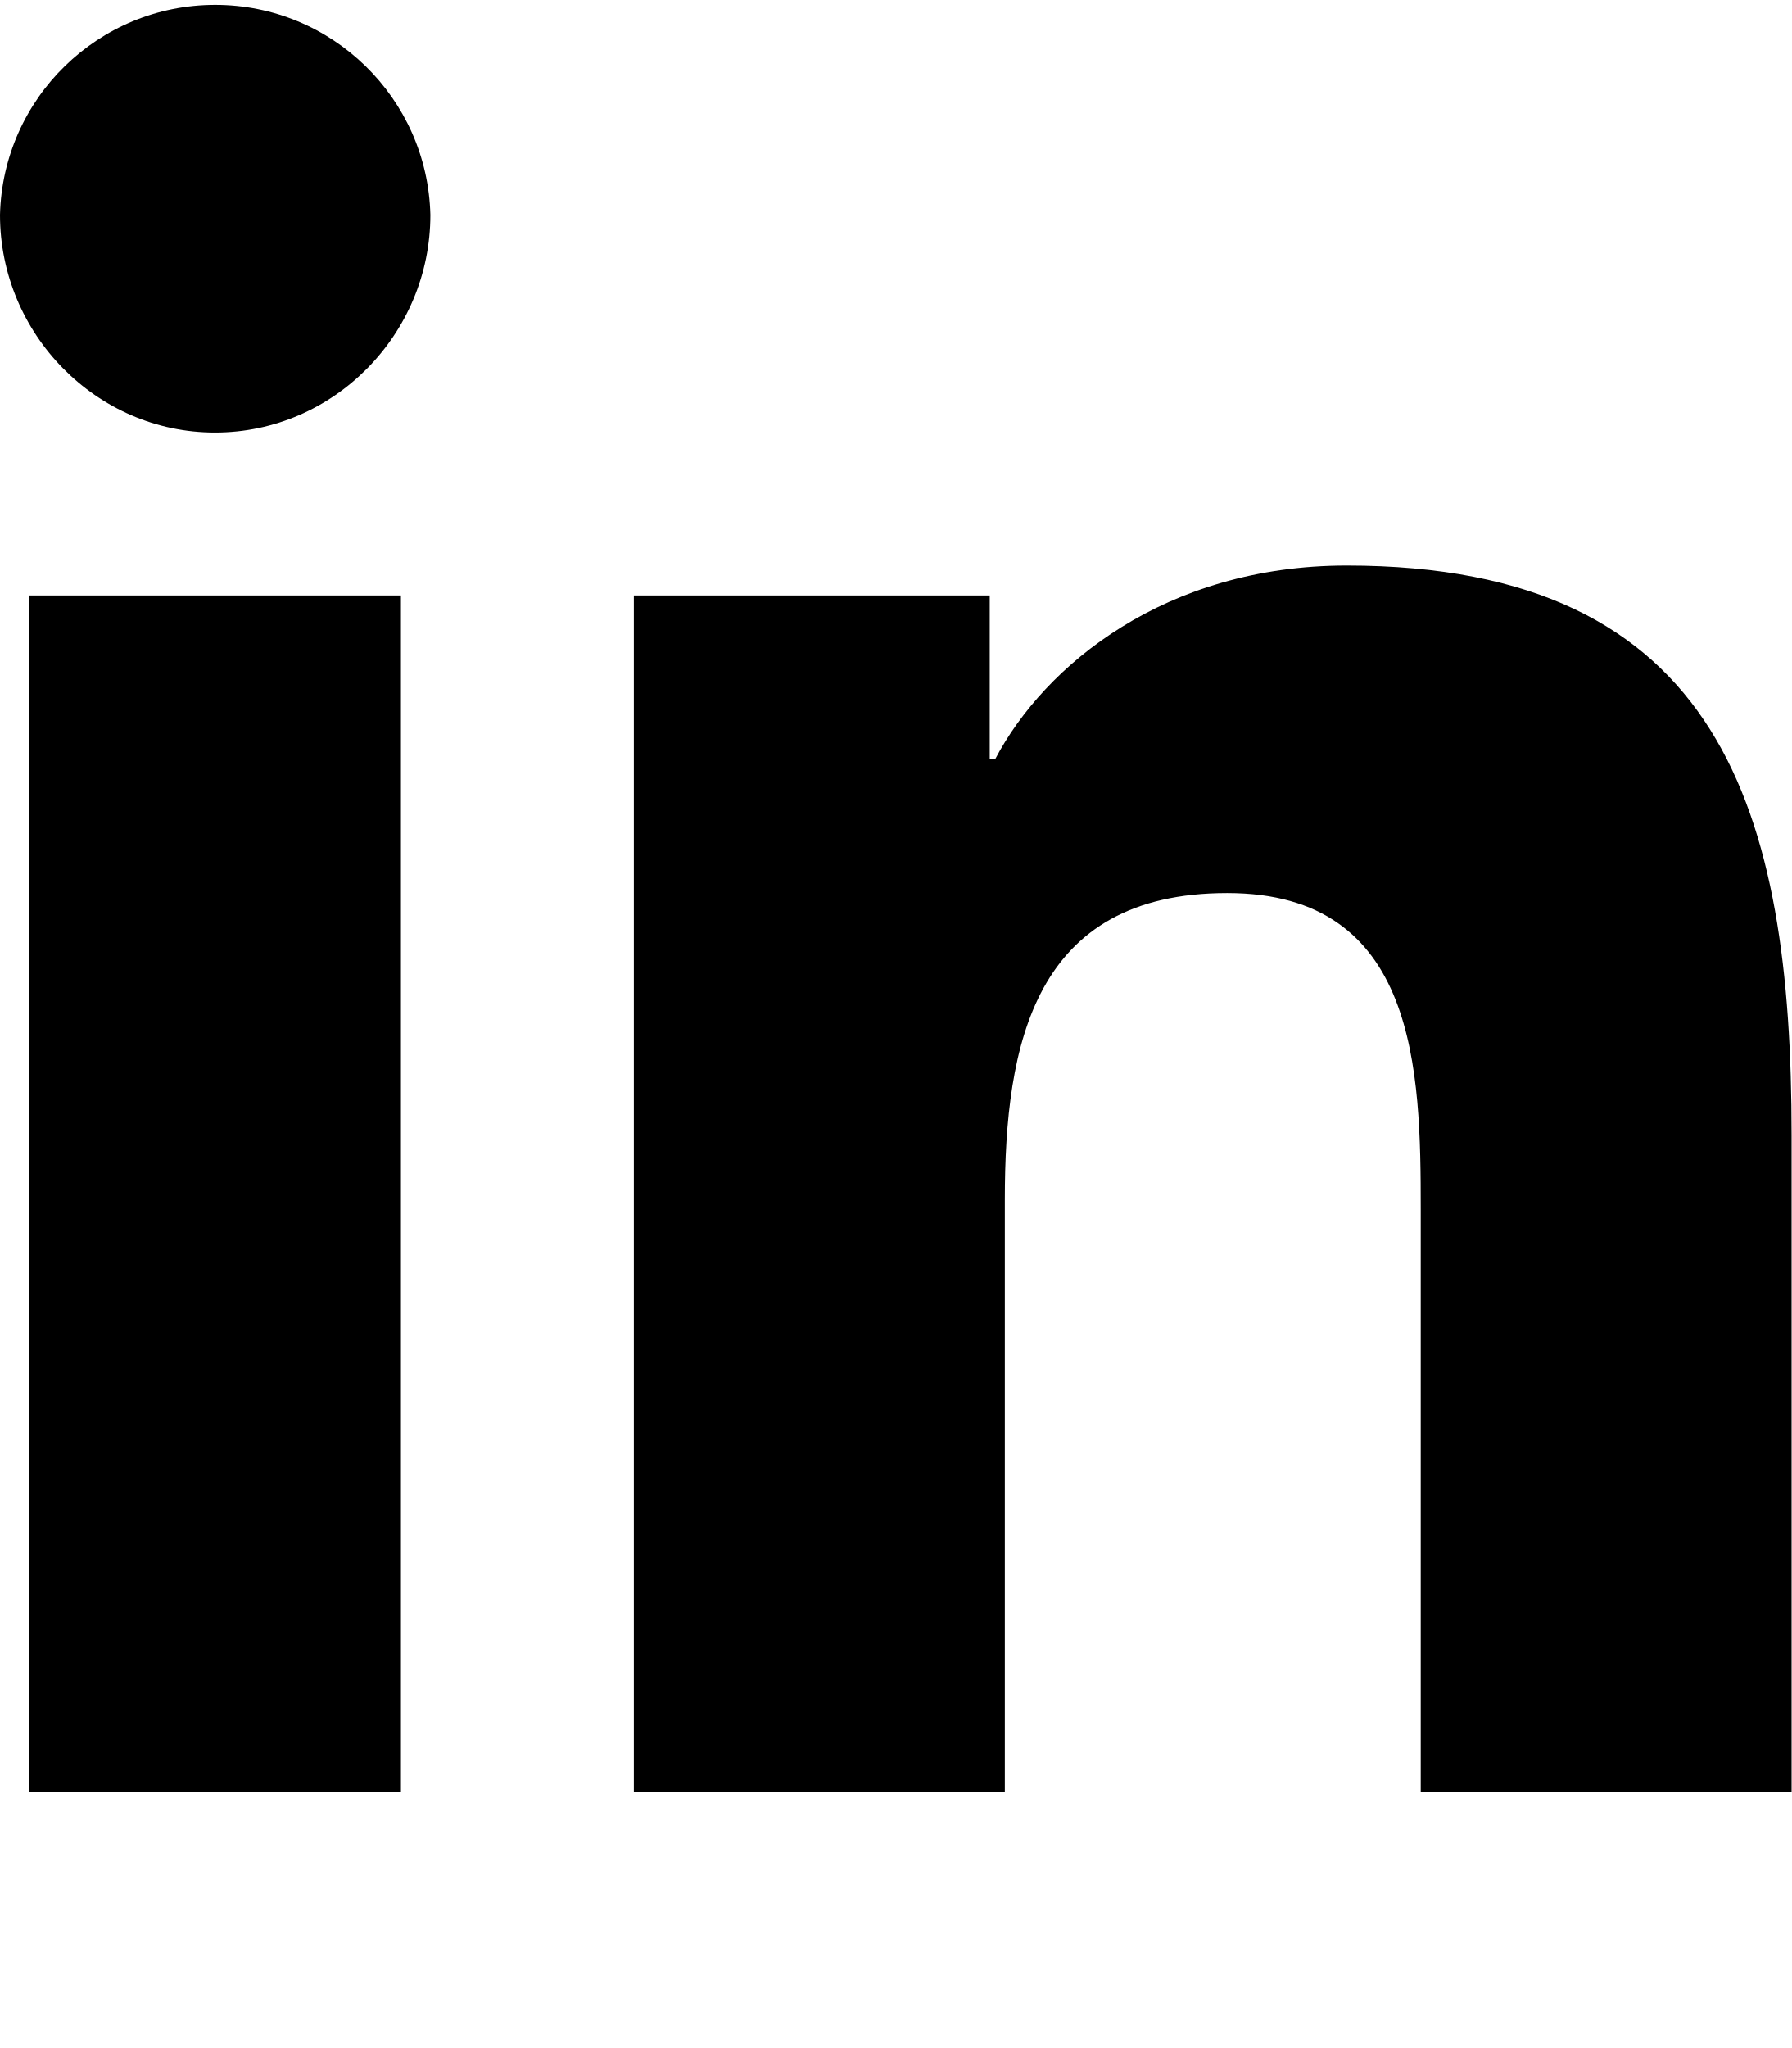
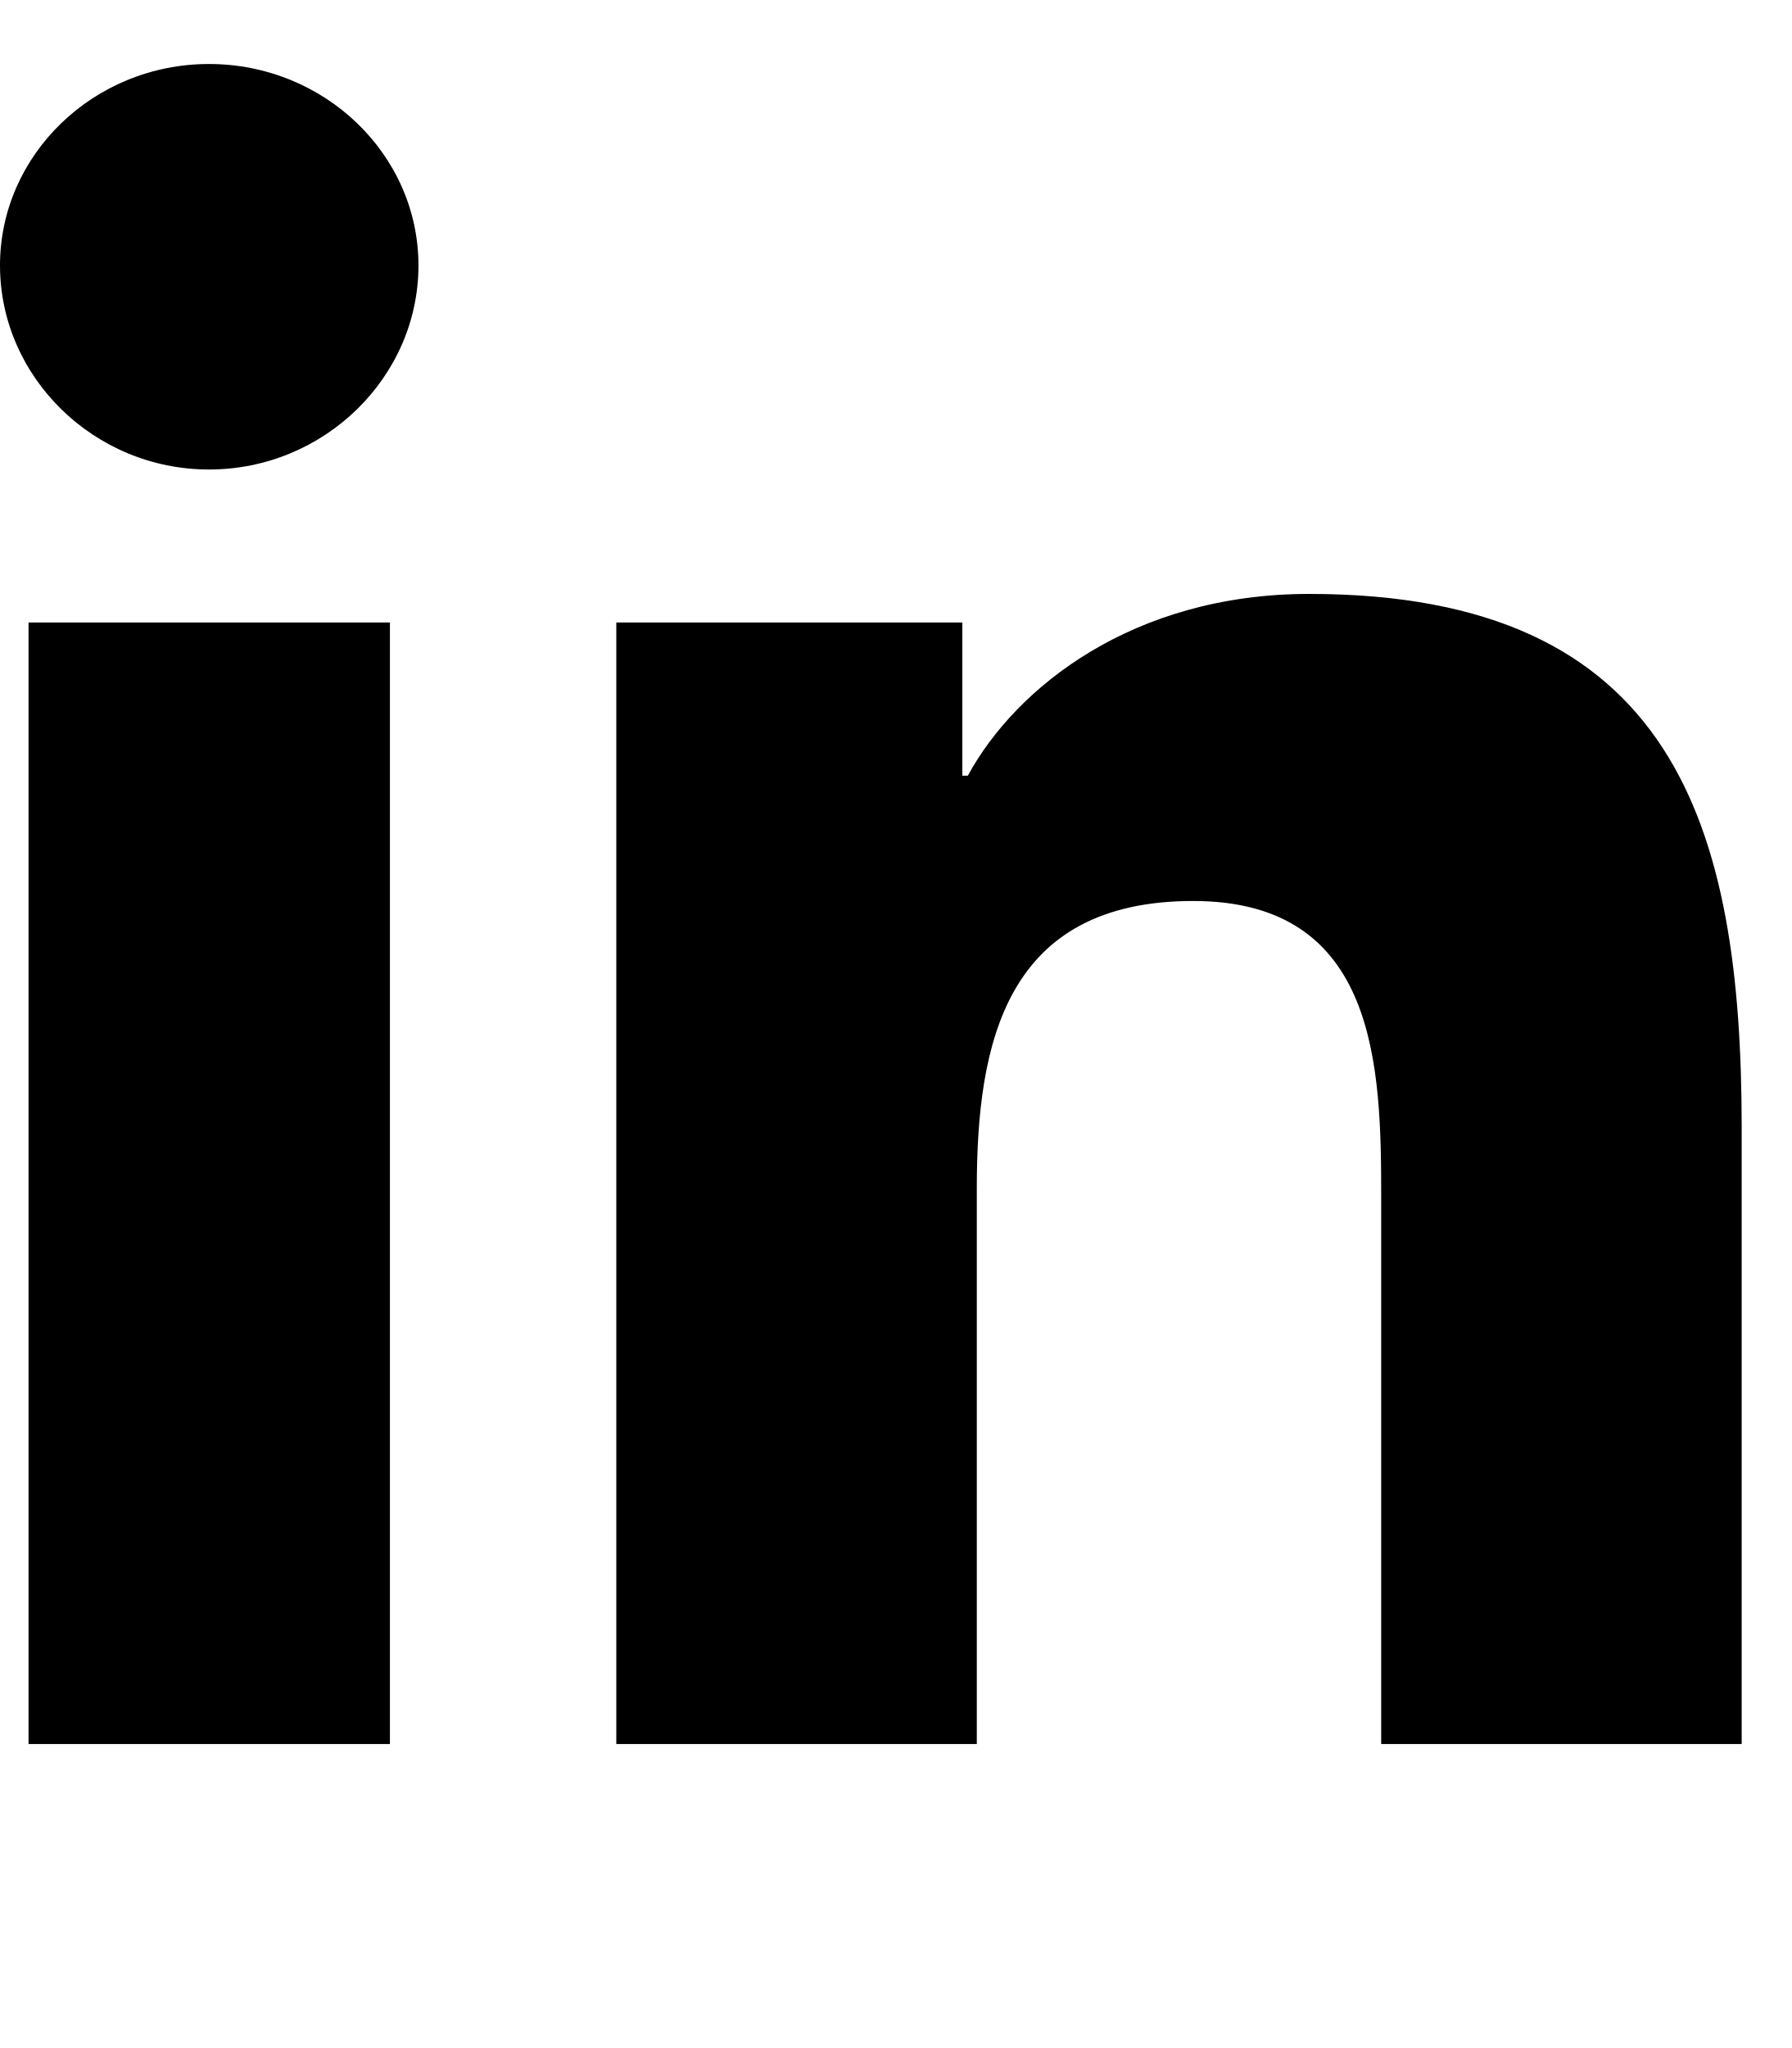
- <svg xmlns="http://www.w3.org/2000/svg" width="14pt" height="16pt" viewBox="0 0 14 16">
-   <path d="M3.133 14H.23V4.652h2.903zM1.68 3.379c-.926 0-1.68-.77-1.68-1.7a1.682 1.682 0 013.363 0c0 .93-.754 1.7-1.683 1.7zM13.996 14h-2.894V9.45c0-1.083-.024-2.473-1.512-2.473-1.508 0-1.738 1.175-1.738 2.394V14H4.953V4.652h2.781V5.93h.043c.387-.735 1.332-1.512 2.746-1.512 2.938 0 3.477 1.934 3.477 4.45V14zm0 0" id="surface1" />
+ <svg xmlns="http://www.w3.org/2000/svg" width="14" height="16" viewBox="0 0 14 15">
+   <path d="M3.047 13.125H.223V4.363h2.824zM1.633 3.168C.734 3.168 0 2.445 0 1.574 0 .707.734 0 1.633 0 2.535 0 3.27.707 3.27 1.574c0 .871-.735 1.594-1.637 1.594zm11.972 9.957h-2.812V8.859c0-1.015-.023-2.32-1.469-2.32-1.465 0-1.691 1.106-1.691 2.246v4.34H4.816V4.363H7.52V5.56h.043c.375-.69 1.291-1.42 2.667-1.42 2.856 0 3.38 1.812 3.38 4.171v4.813zm0 0" id="surface1" />
</svg>
